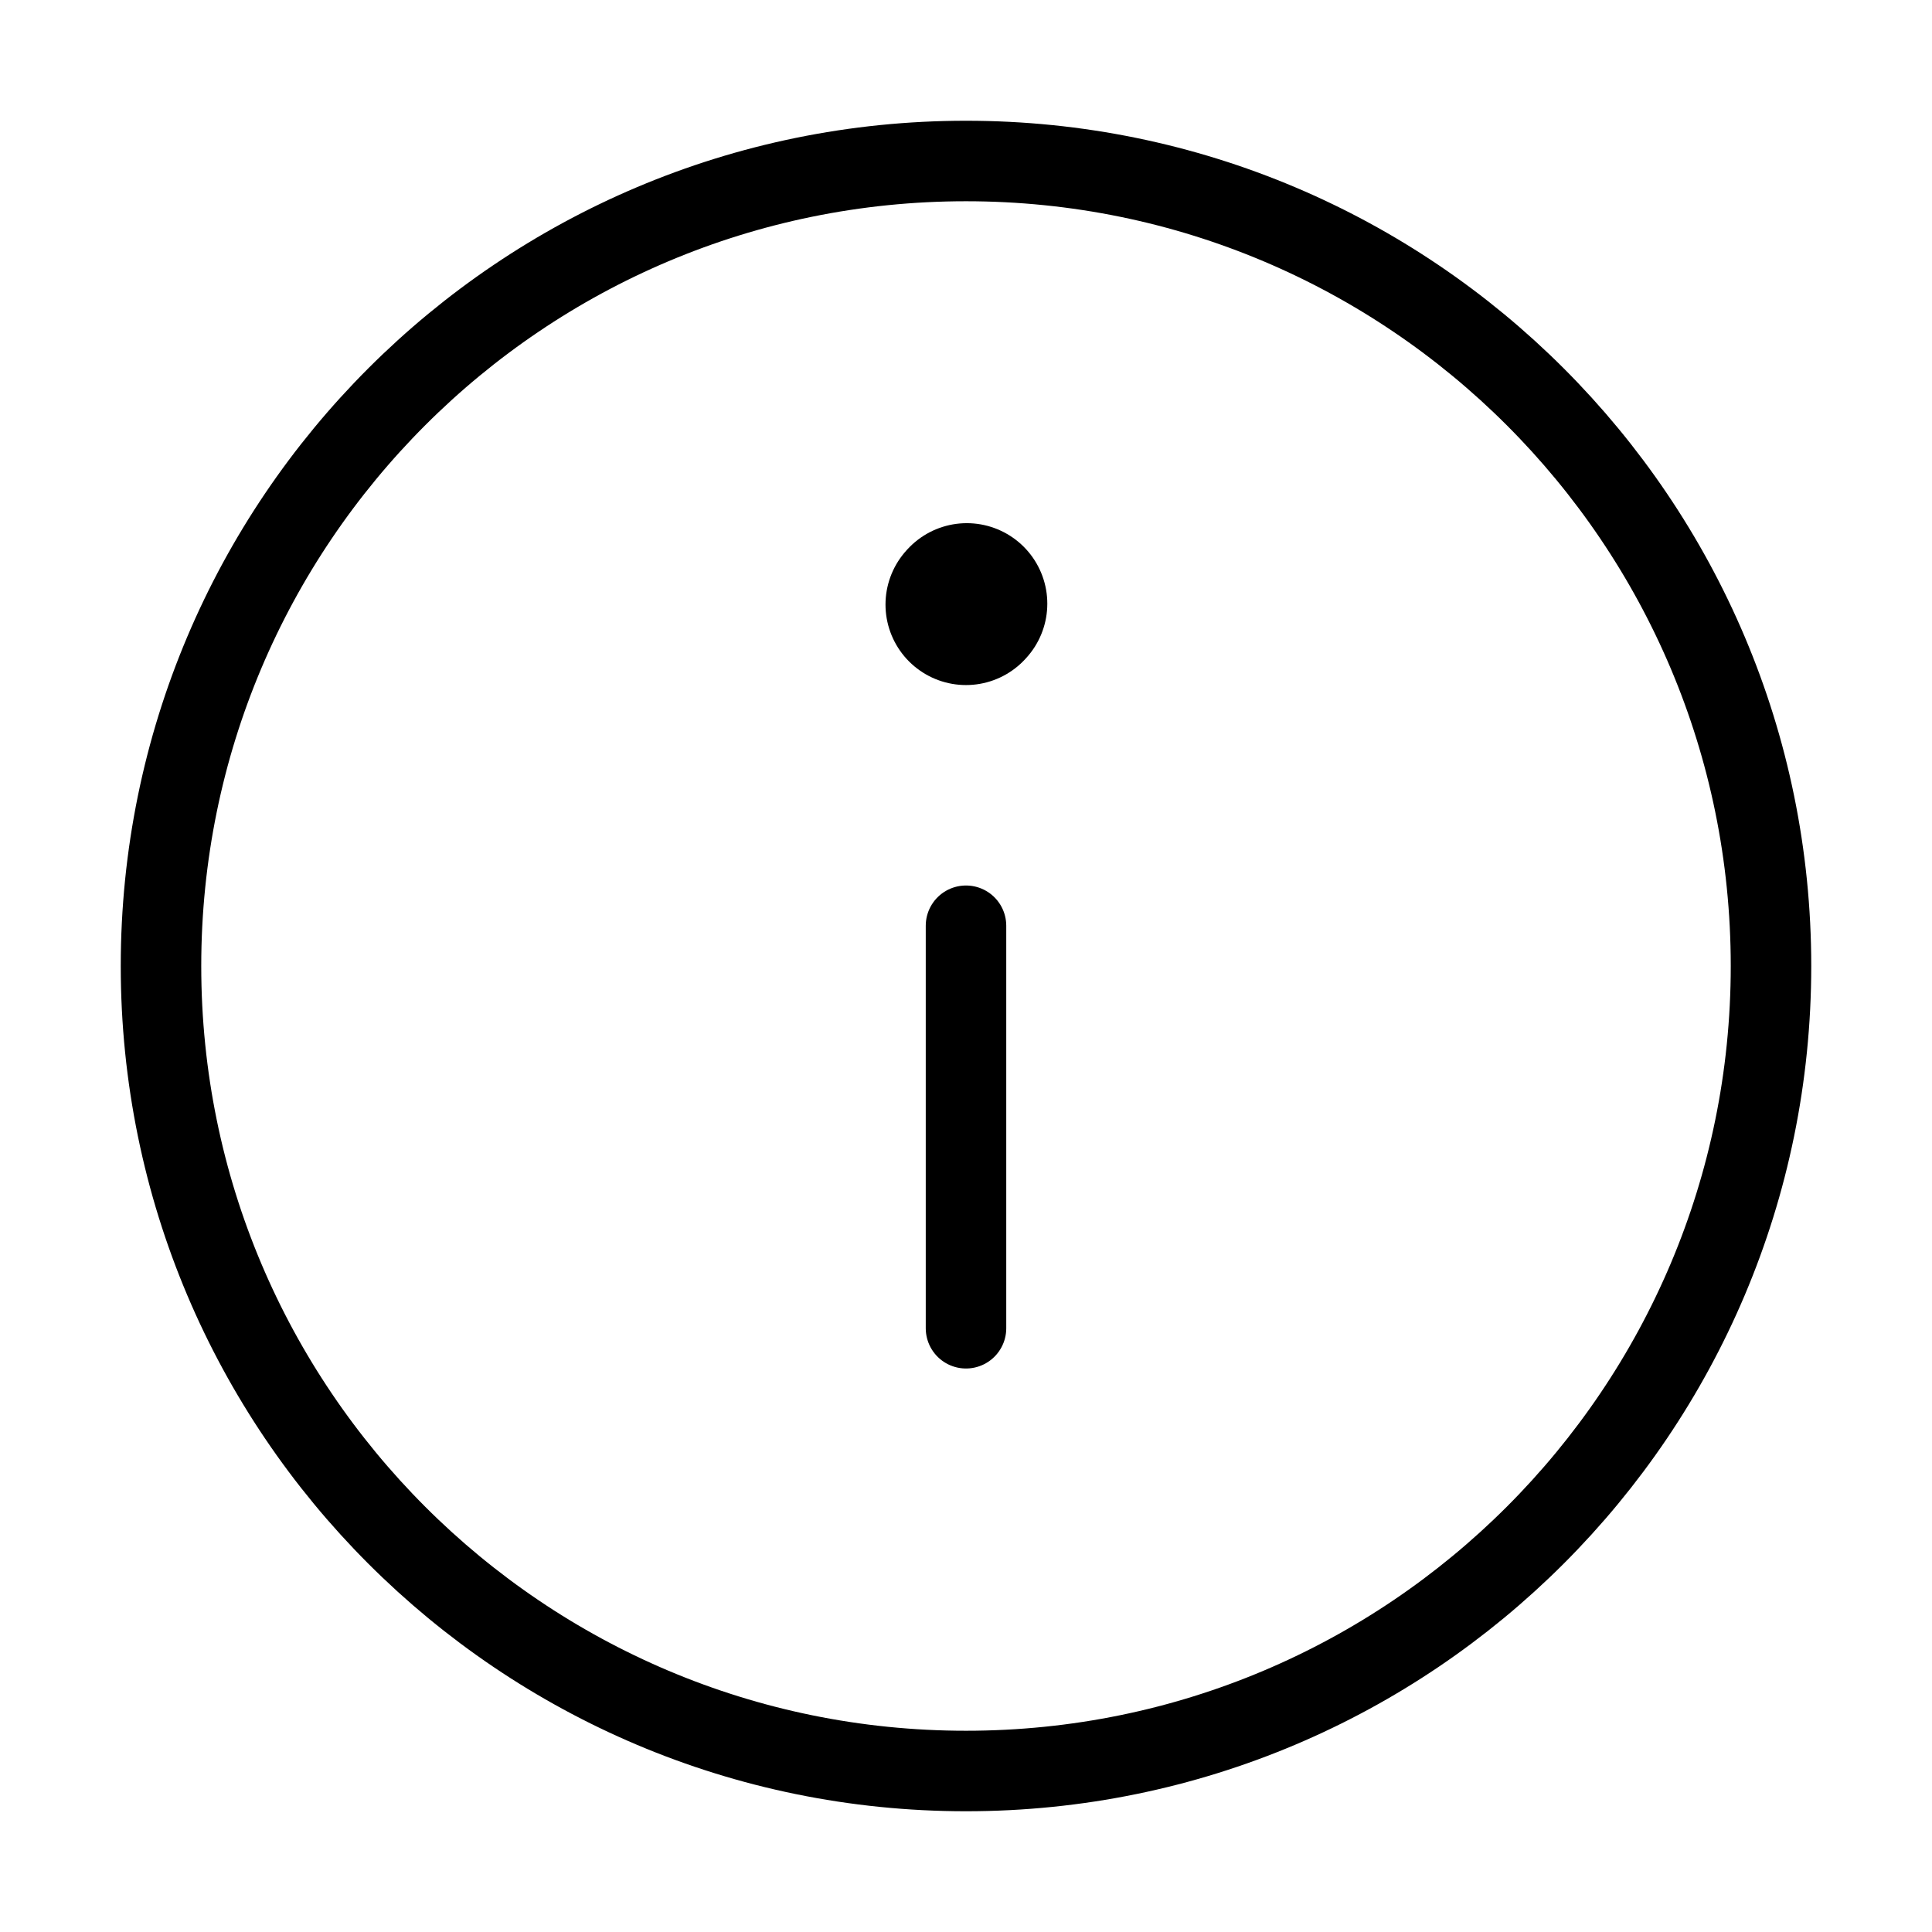
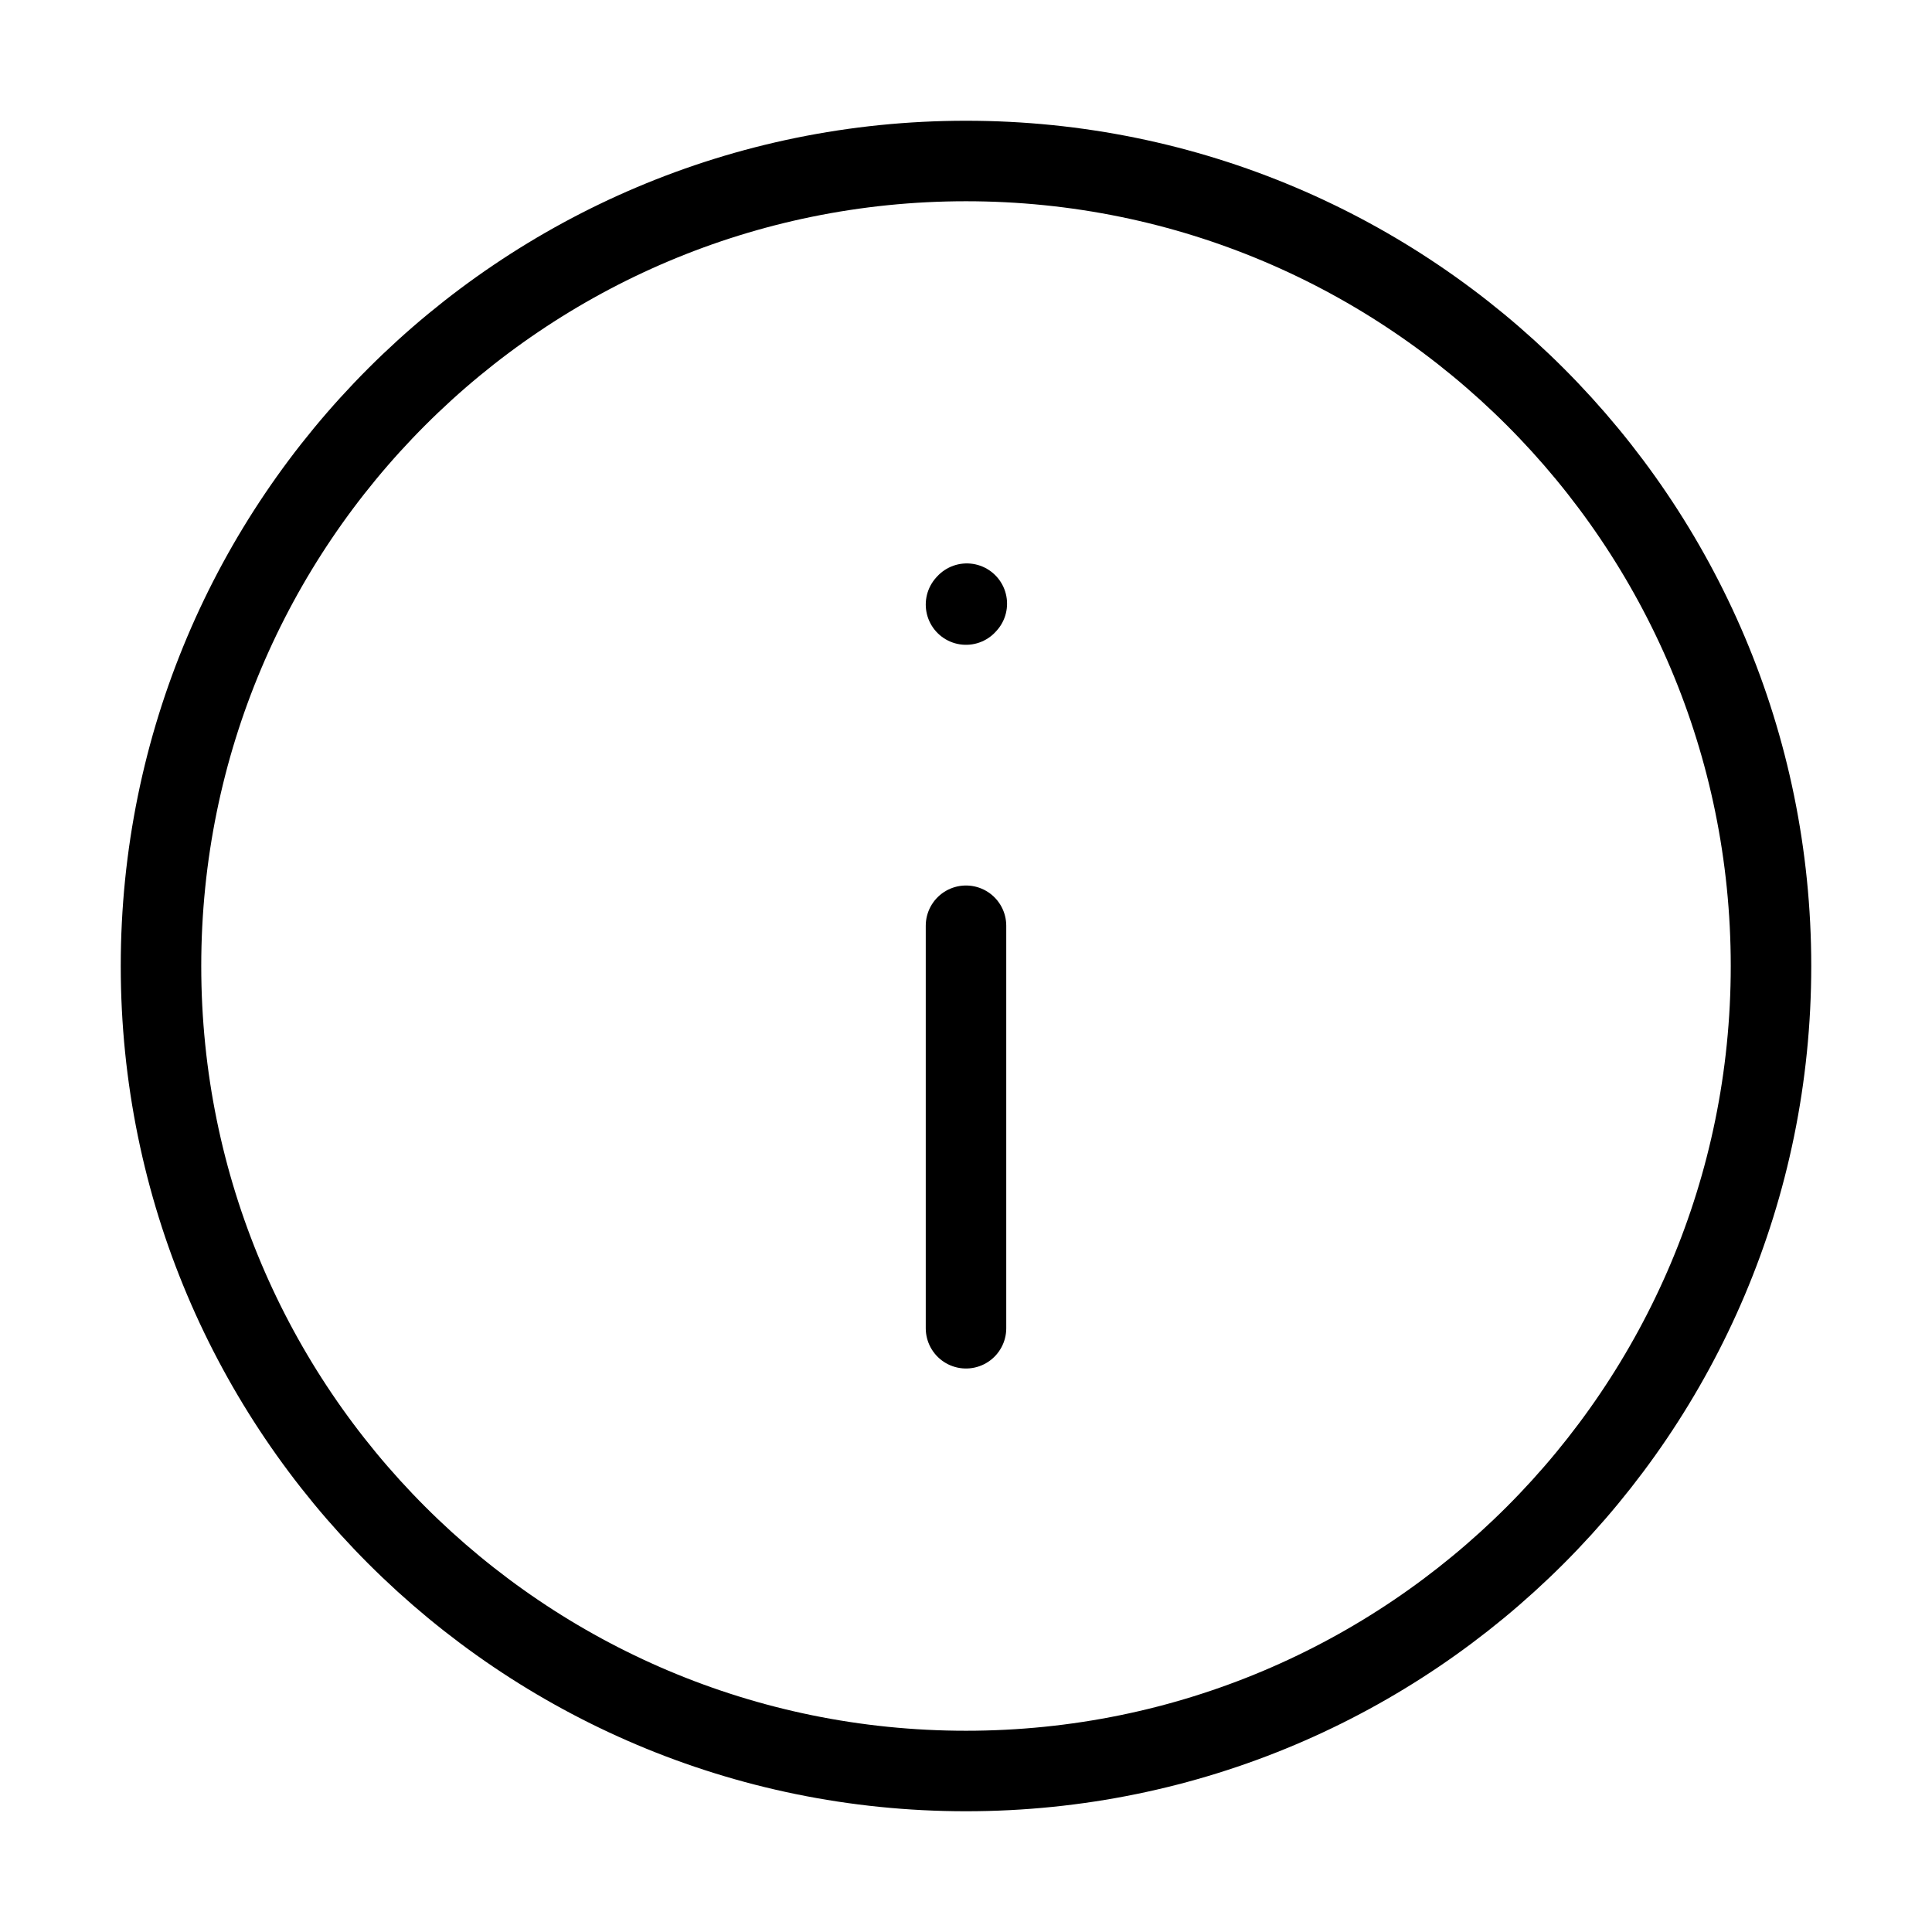
- <svg xmlns="http://www.w3.org/2000/svg" width="24px" height="24px" stroke-width="1.5" viewBox="0 0 24 24" fill="none">
-   <path d="M12 11.5V16.5" stroke="currentColor" stroke-width="1" stroke-linecap="round" stroke-linejoin="round" />
-   <path d="M12 7.51L12.01 7.499" stroke="currentColor" stroke-width="2" stroke-linecap="round" stroke-linejoin="round" />
-   <path d="M12 22C17.523 22 22 17.523 22 12C22 6.477 17.523 2 12 2C6.477 2 2 6.477 2 12C2 17.523 6.477 22 12 22Z" stroke="currentColor" stroke-width="1" stroke-linecap="round" stroke-linejoin="round" />
+ <svg xmlns="http://www.w3.org/2000/svg" width="24px" height="24px" viewBox="0 0 24 24" fill="none">
+   <path d="M12 11.5V16.5" stroke="currentColor" stroke-linecap="round" stroke-linejoin="round" />
+   <path d="M12 7.51L12.01 7.499" stroke="currentColor" class="w-2" stroke-linecap="round" stroke-linejoin="round" />
+   <path d="M12 22C17.523 22 22 17.523 22 12C22 6.477 17.523 2 12 2C6.477 2 2 6.477 2 12C2 17.523 6.477 22 12 22Z" stroke="currentColor" stroke-linecap="round" stroke-linejoin="round" />
</svg>
